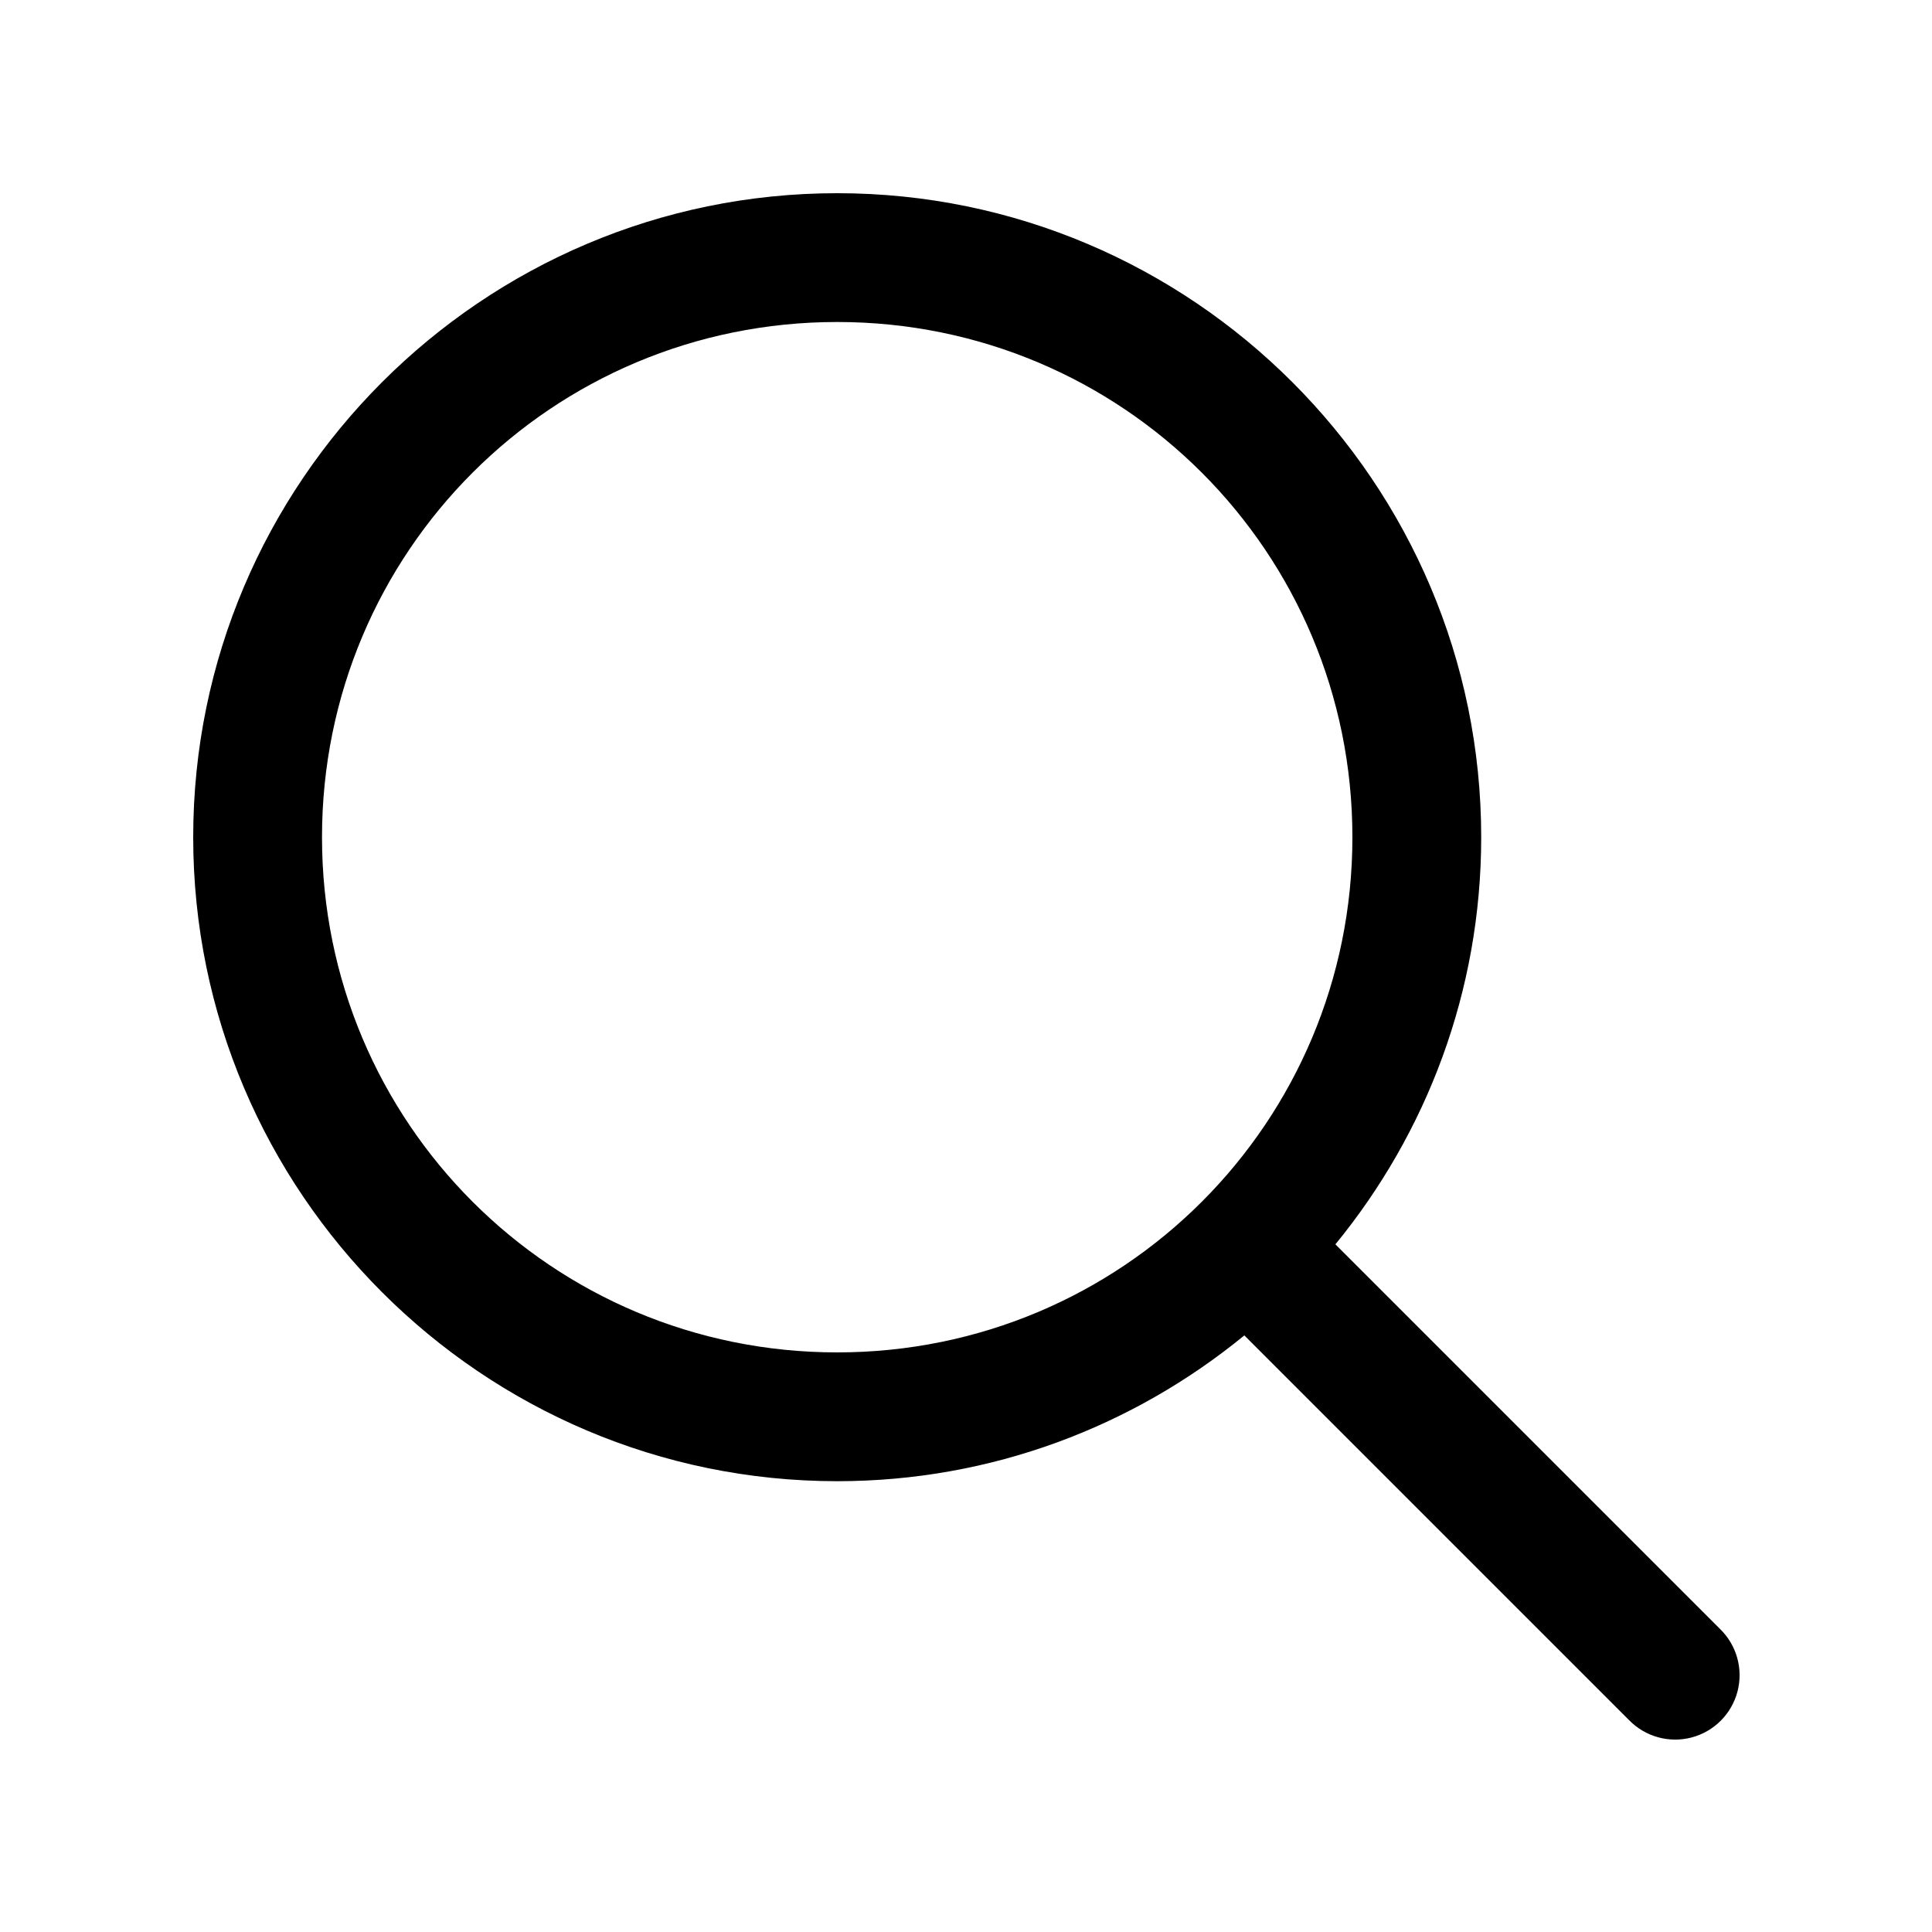
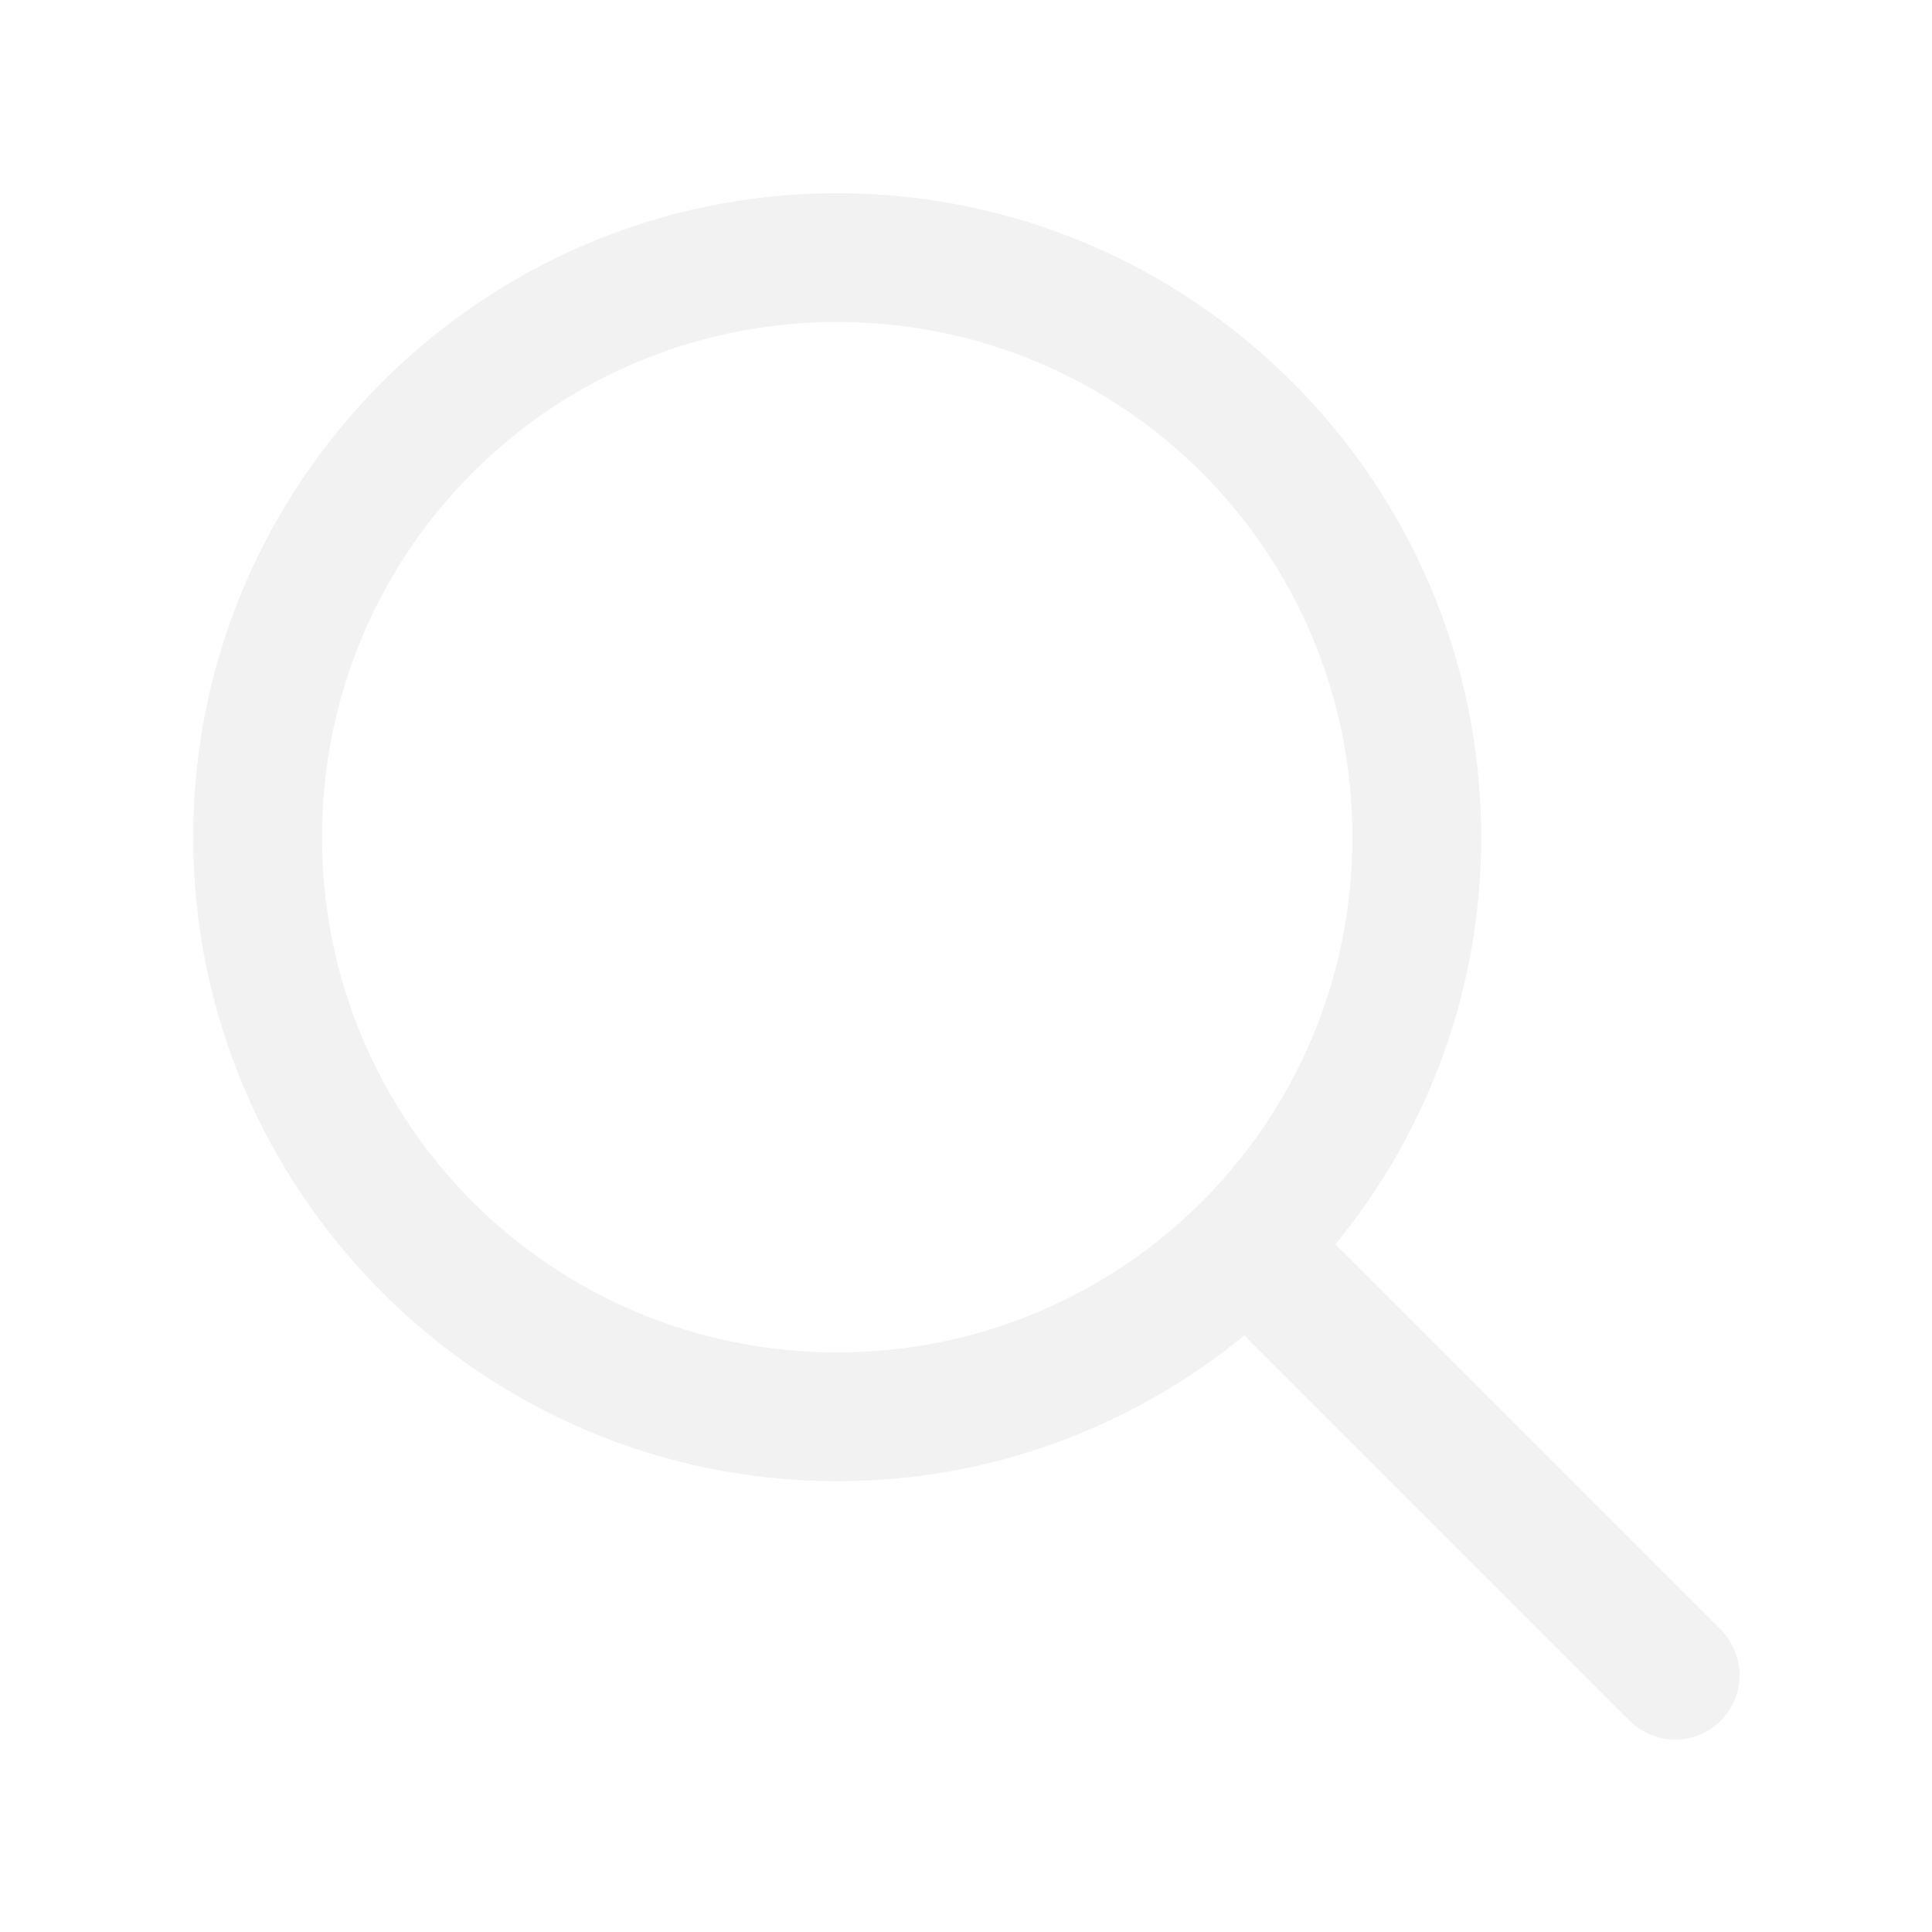
- <svg xmlns="http://www.w3.org/2000/svg" viewBox="0 0 30 30" width="30px" height="30px">
-   <path d="M 13 3 C 7.489 3 3 7.489 3 13 C 3 18.511 7.489 23 13 23 C 15.397 23 17.597 22.149 19.322 20.736 L 25.293 26.707 A 1 1 0 1 0 26.707 25.293 L 20.736 19.322 C 22.149 17.597 23 15.397 23 13 C 23 7.489 18.511 3 13 3 z M 13 5 C 17.43 5 21 8.57 21 13 C 21 17.43 17.43 21 13 21 C 8.57 21 5 17.43 5 13 C 5 8.57 8.57 5 13 5 z" />
+ <svg xmlns="http://www.w3.org/2000/svg" viewBox="0 0 30 30" width="30px" height="30px" version="1.1" id="svg222">
+   <defs id="defs226" />
+   <path d="M 13 3 C 7.489 3 3 7.489 3 13 C 3 18.511 7.489 23 13 23 C 15.397 23 17.597 22.149 19.322 20.736 L 25.293 26.707 A 1 1 0 1 0 26.707 25.293 L 20.736 19.322 C 22.149 17.597 23 15.397 23 13 C 23 7.489 18.511 3 13 3 z M 13 5 C 17.43 5 21 8.57 21 13 C 21 17.43 17.43 21 13 21 C 8.57 21 5 17.43 5 13 C 5 8.57 8.57 5 13 5 z" id="path220" style="fill:#f2f2f2" />
</svg>
